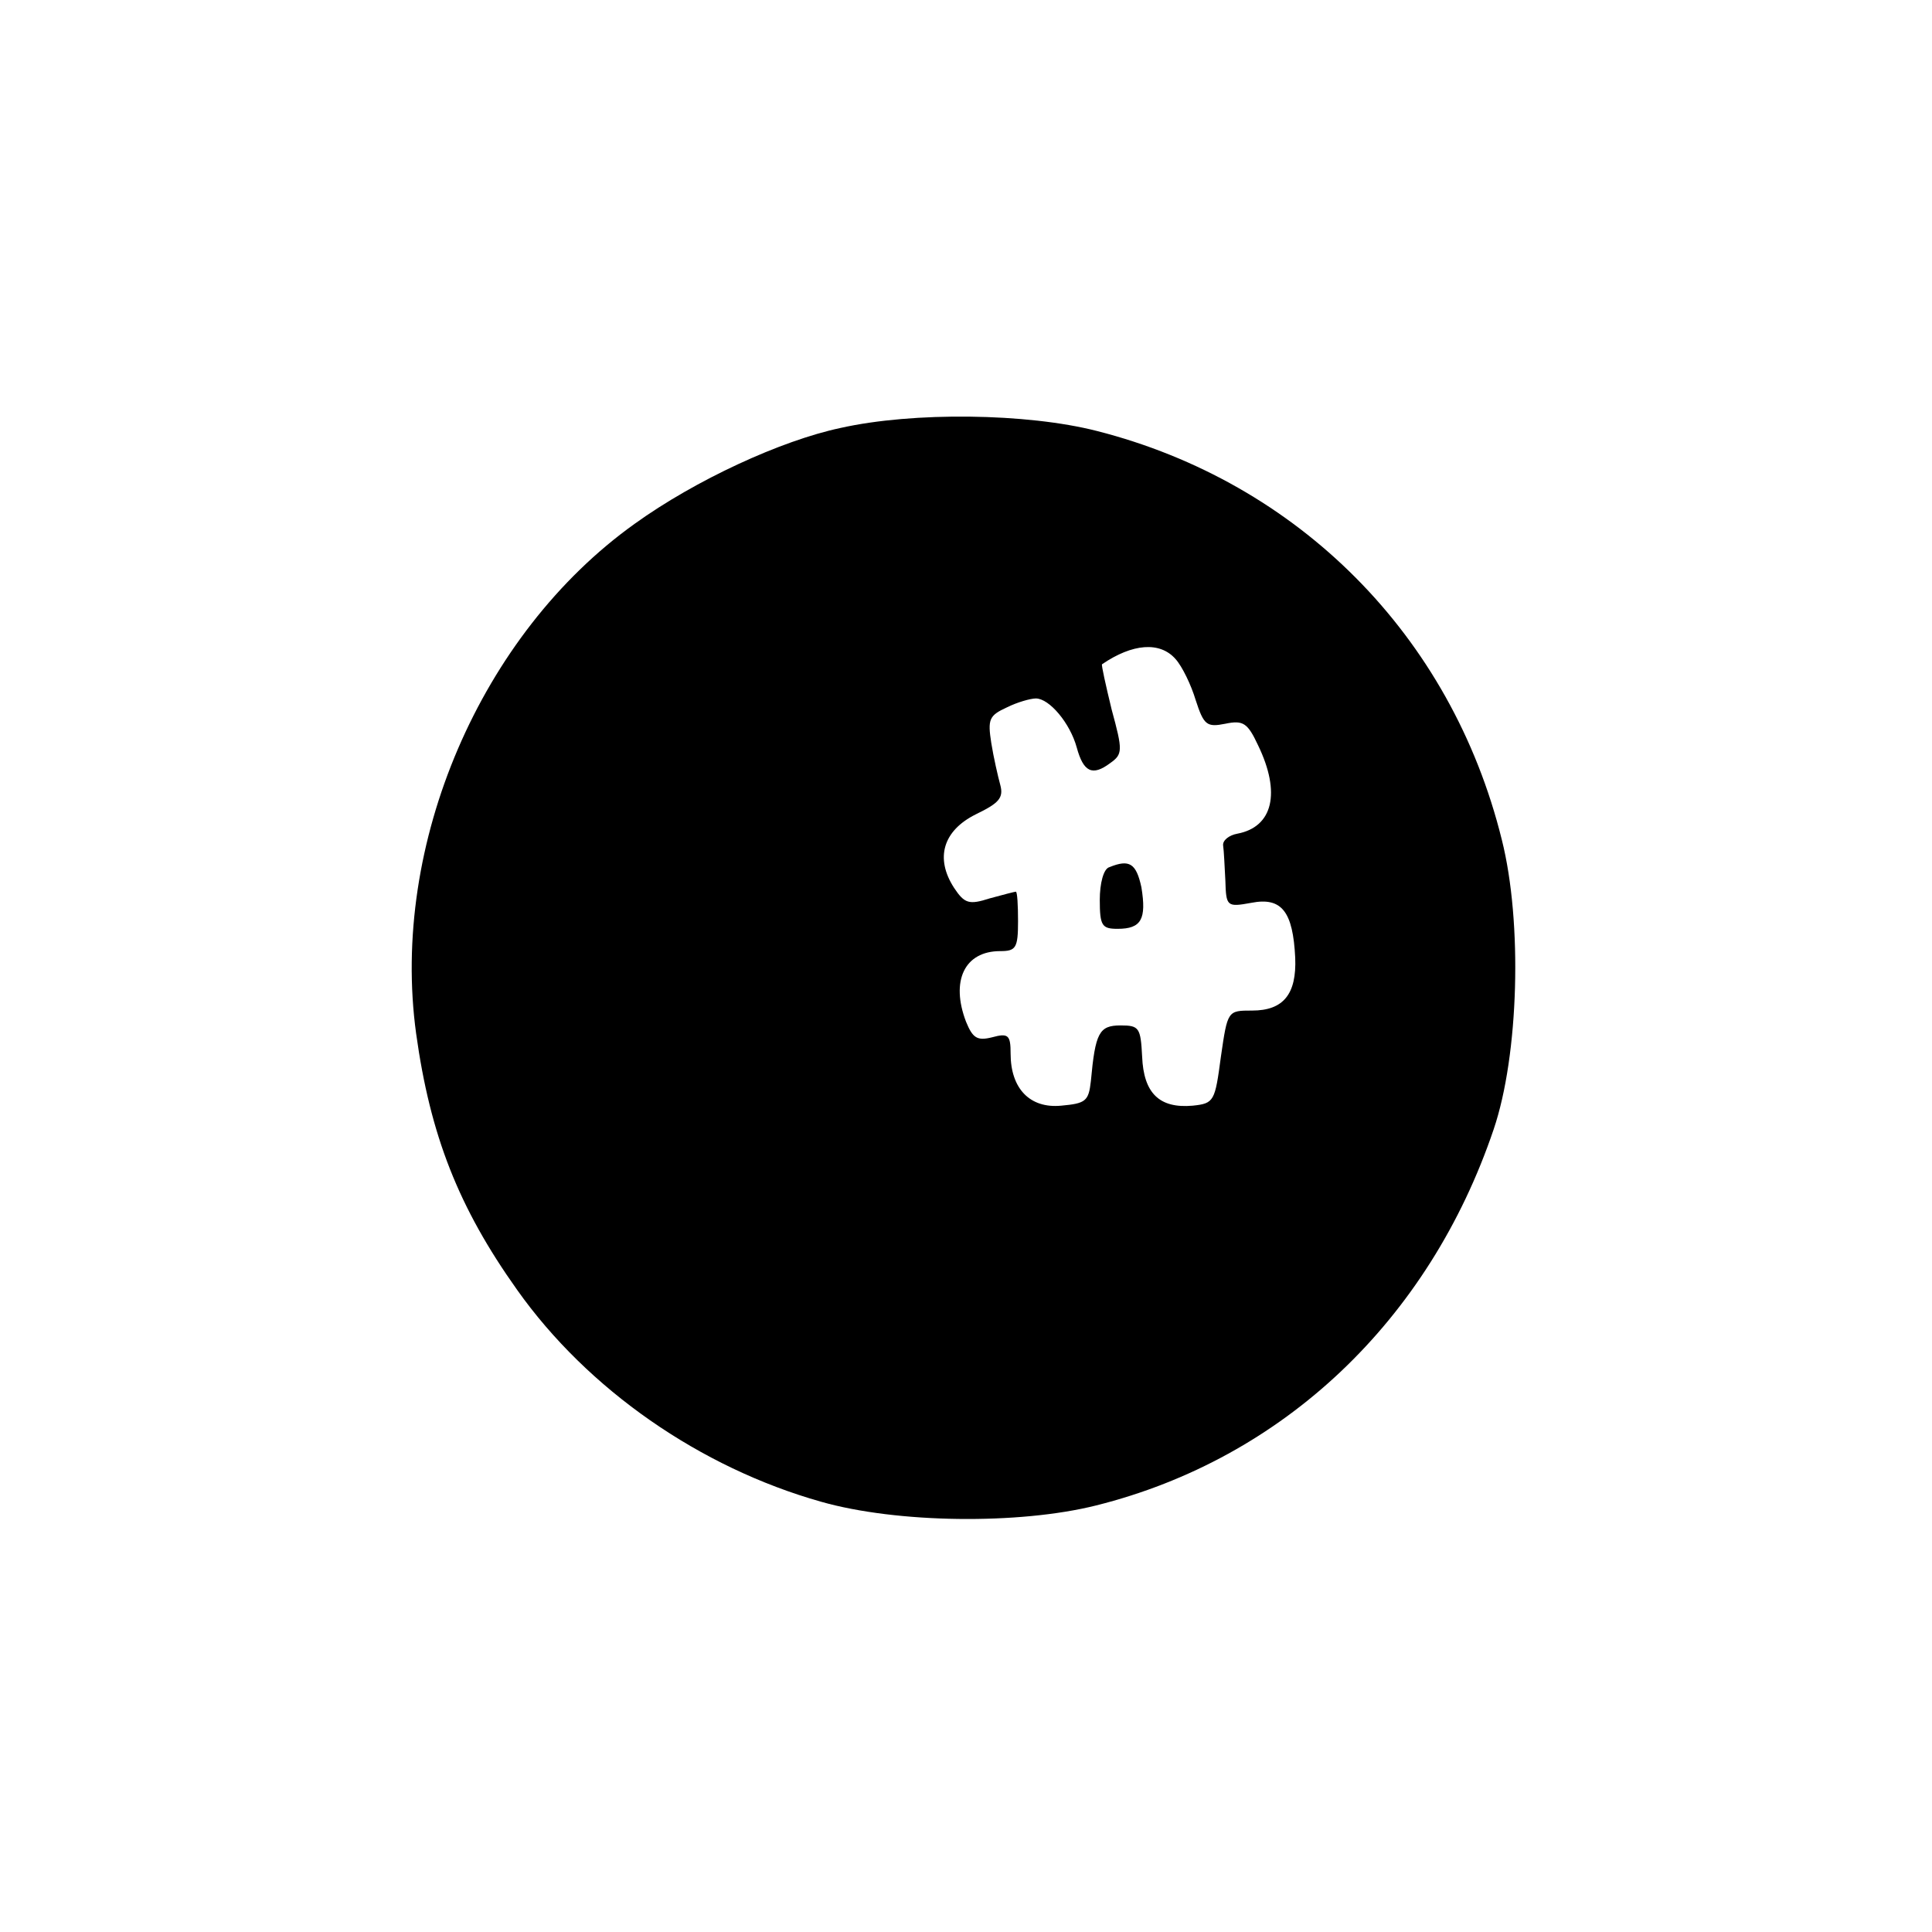
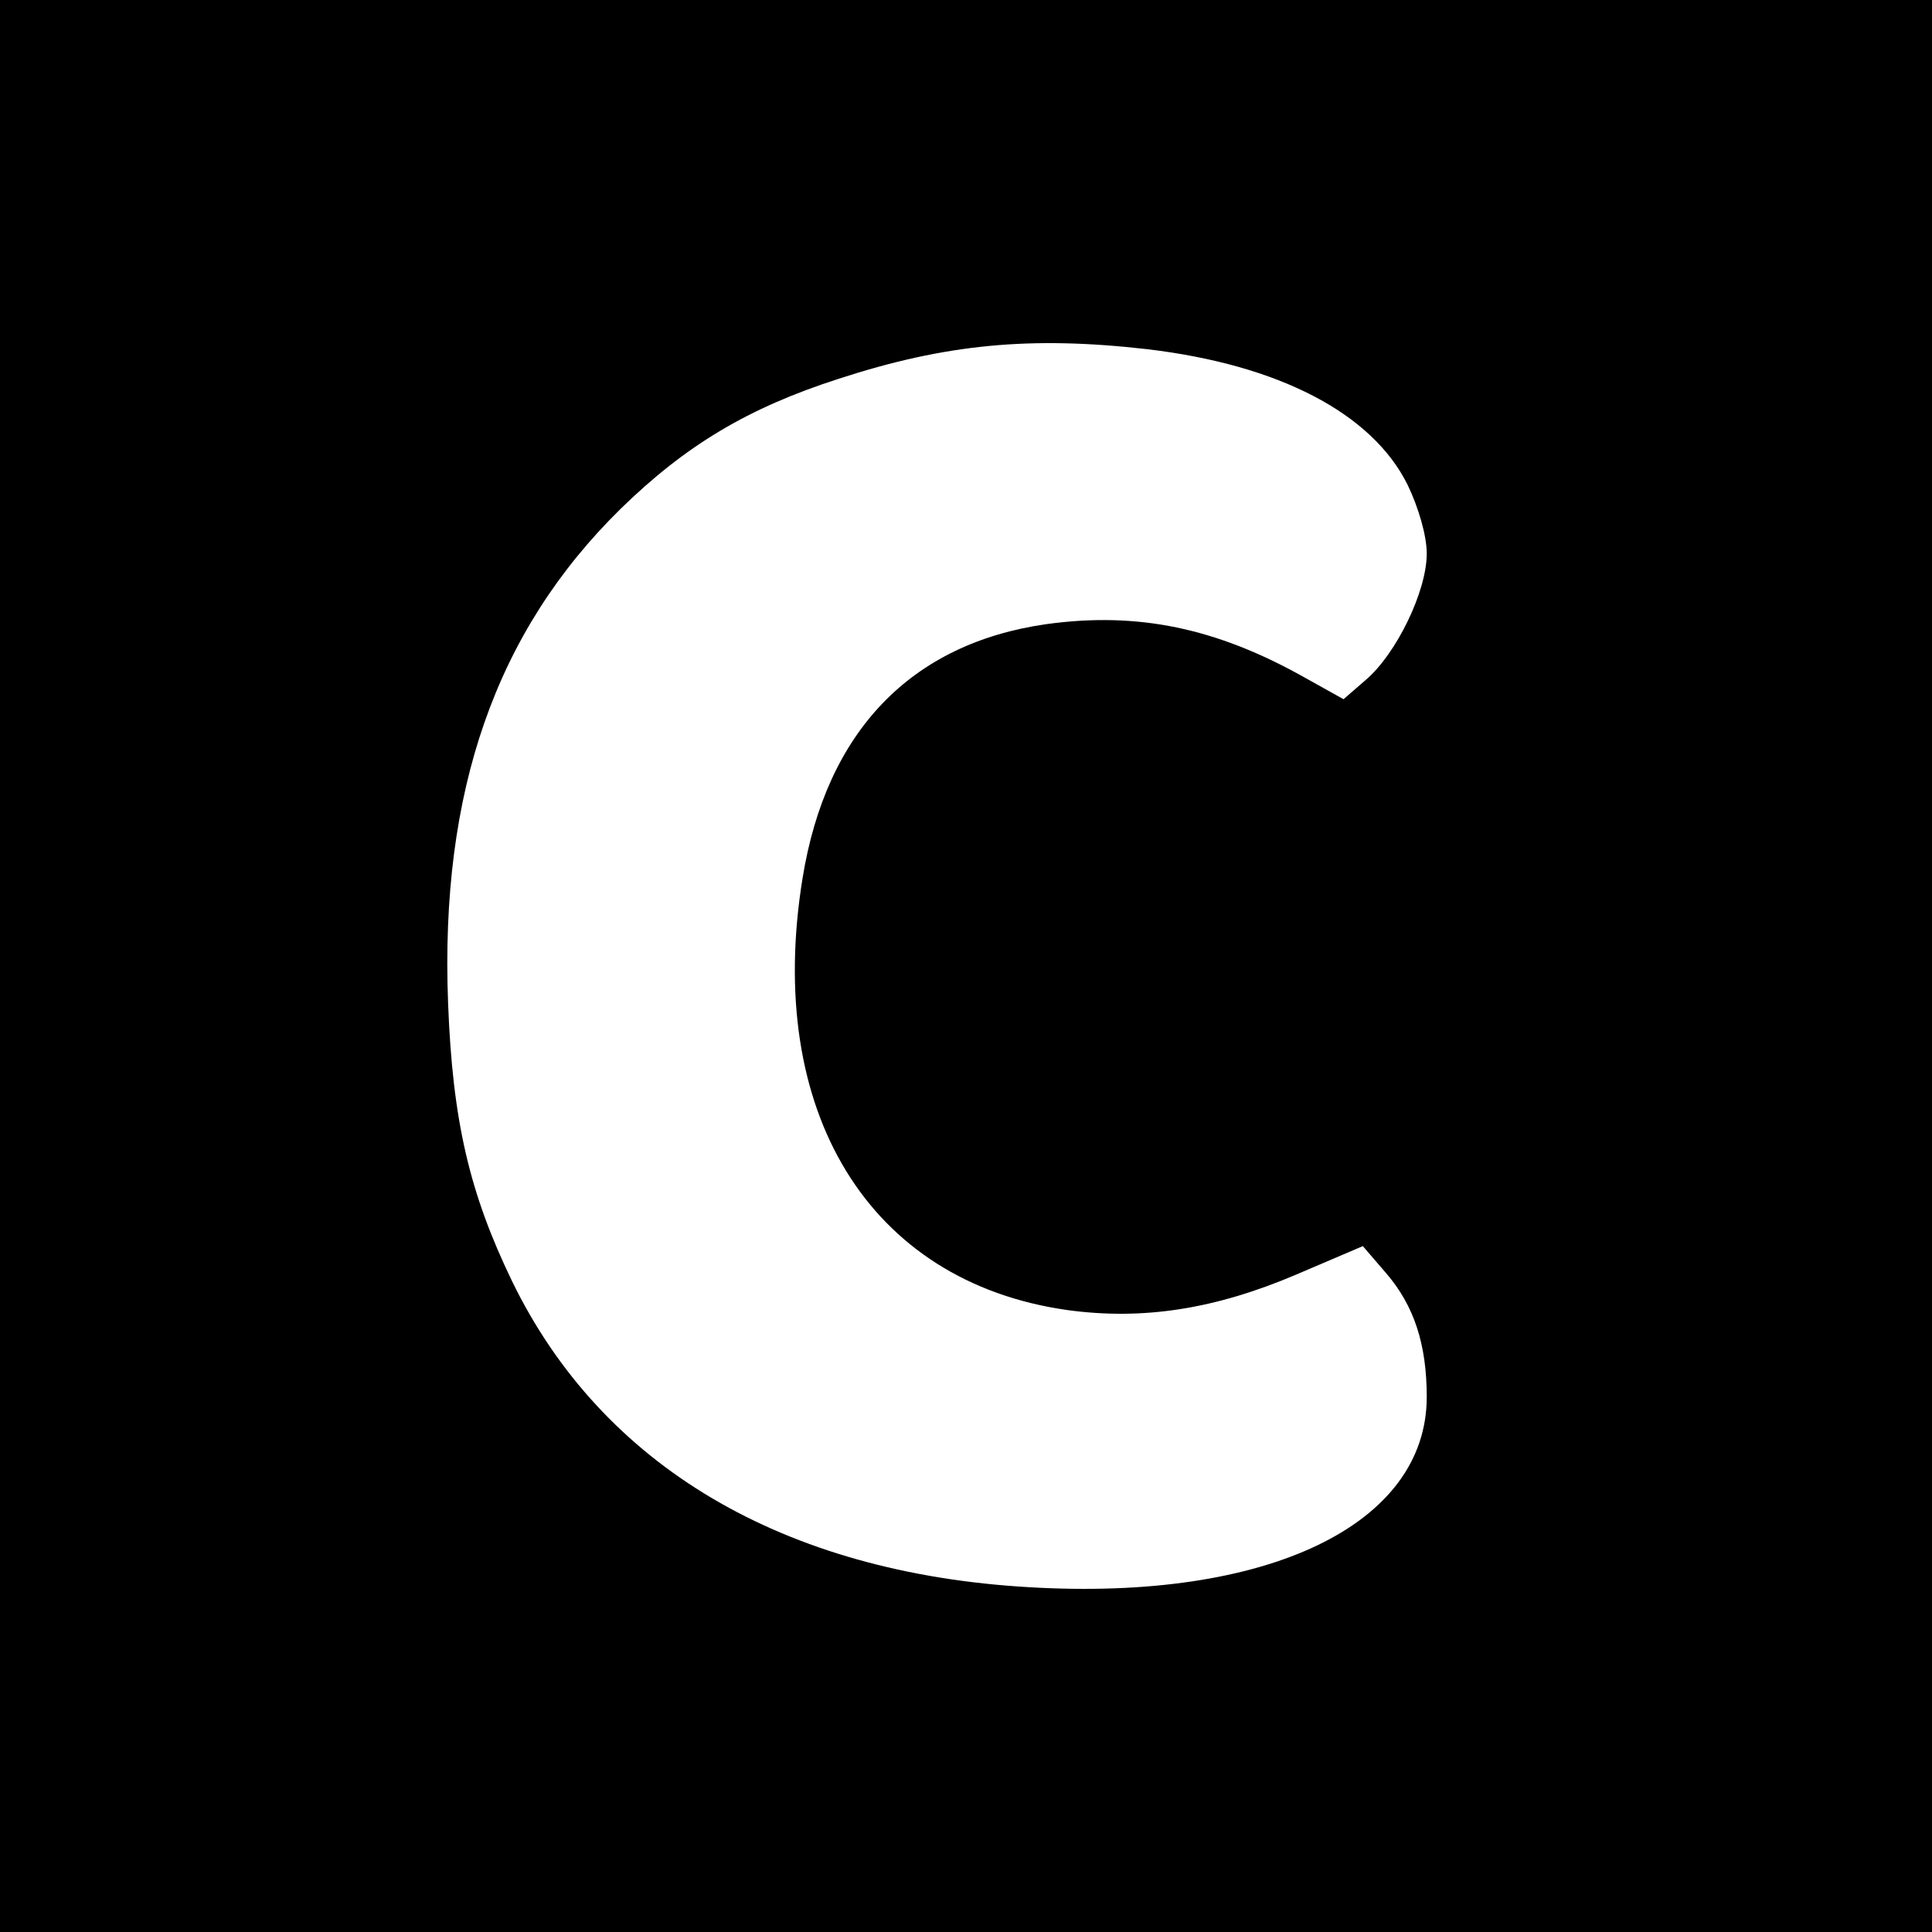
<svg xmlns="http://www.w3.org/2000/svg" version="1.0" width="16pt" height="16pt" viewBox="0 0 16 16" preserveAspectRatio="xMidYMid meet">
  <g transform="translate(0,16) scale(0.006154,-0.006154)" fill="#000000" stroke="none">
-     <path d="M1131 2024 c-80 -17 -195 -70 -277 -129 -207 -148 -329 -431 -294 -686 19 -137 57 -234 136 -345 95 -134 246 -239 409 -285 102 -29 266 -31 370 -5 252 63 448 249 535 506 34 100 39 279 11 390 -68 275 -274 481 -545 550 -94 24 -247 26 -345 4z m451 -311 c9 -10 21 -35 27 -55 11 -34 15 -37 40 -32 24 5 30 1 44 -29 31 -64 20 -110 -28 -119 -11 -2 -20 -9 -19 -16 1 -6 2 -28 3 -47 1 -35 2 -36 35 -30 41 8 56 -12 59 -74 2 -49 -16 -71 -58 -71 -33 0 -33 0 -42 -62 -8 -60 -9 -63 -38 -66 -45 -4 -66 17 -68 66 -2 39 -4 42 -29 42 -29 0 -34 -10 -40 -75 -3 -27 -7 -30 -40 -33 -42 -4 -68 23 -68 70 0 25 -3 28 -25 22 -20 -5 -26 -1 -35 21 -21 55 -2 95 46 95 21 0 24 4 24 40 0 22 -1 40 -3 40 -1 0 -17 -4 -35 -9 -28 -9 -34 -7 -48 14 -26 40 -15 77 29 99 31 15 38 22 33 40 -3 11 -9 37 -12 56 -5 32 -3 37 21 48 14 7 32 12 39 12 18 0 46 -33 55 -66 9 -33 21 -39 45 -21 17 12 17 17 2 72 -8 33 -14 60 -13 61 41 28 78 31 99 7z" />
-     <path d="M1493 1433 c-8 -2 -13 -22 -13 -44 0 -35 3 -39 24 -39 32 0 39 13 32 56 -7 32 -16 38 -43 27z" />
+     <path d="M0 1300 l0 -1300 1300 0 1300 0 0 1300 0 1300 -1300 0 -1300 0 0 -1300z m1544 830 c177 -21 302 -86 350 -182 15 -31 26 -69 26 -93 0 -51 -41 -135 -82 -170 l-30 -26 -52 29 c-119 67 -225 89 -348 72 -182 -26 -296 -144 -328 -342 -51 -314 89 -543 356 -581 102 -14 199 1 309 48 l89 38 31 -36 c38 -44 55 -96 55 -167 0 -172 -214 -275 -535 -256 -331 19 -575 163 -696 412 -57 118 -80 215 -86 374 -11 285 64 500 232 665 88 86 172 136 293 175 144 47 259 58 416 40z" />
  </g>
</svg>
